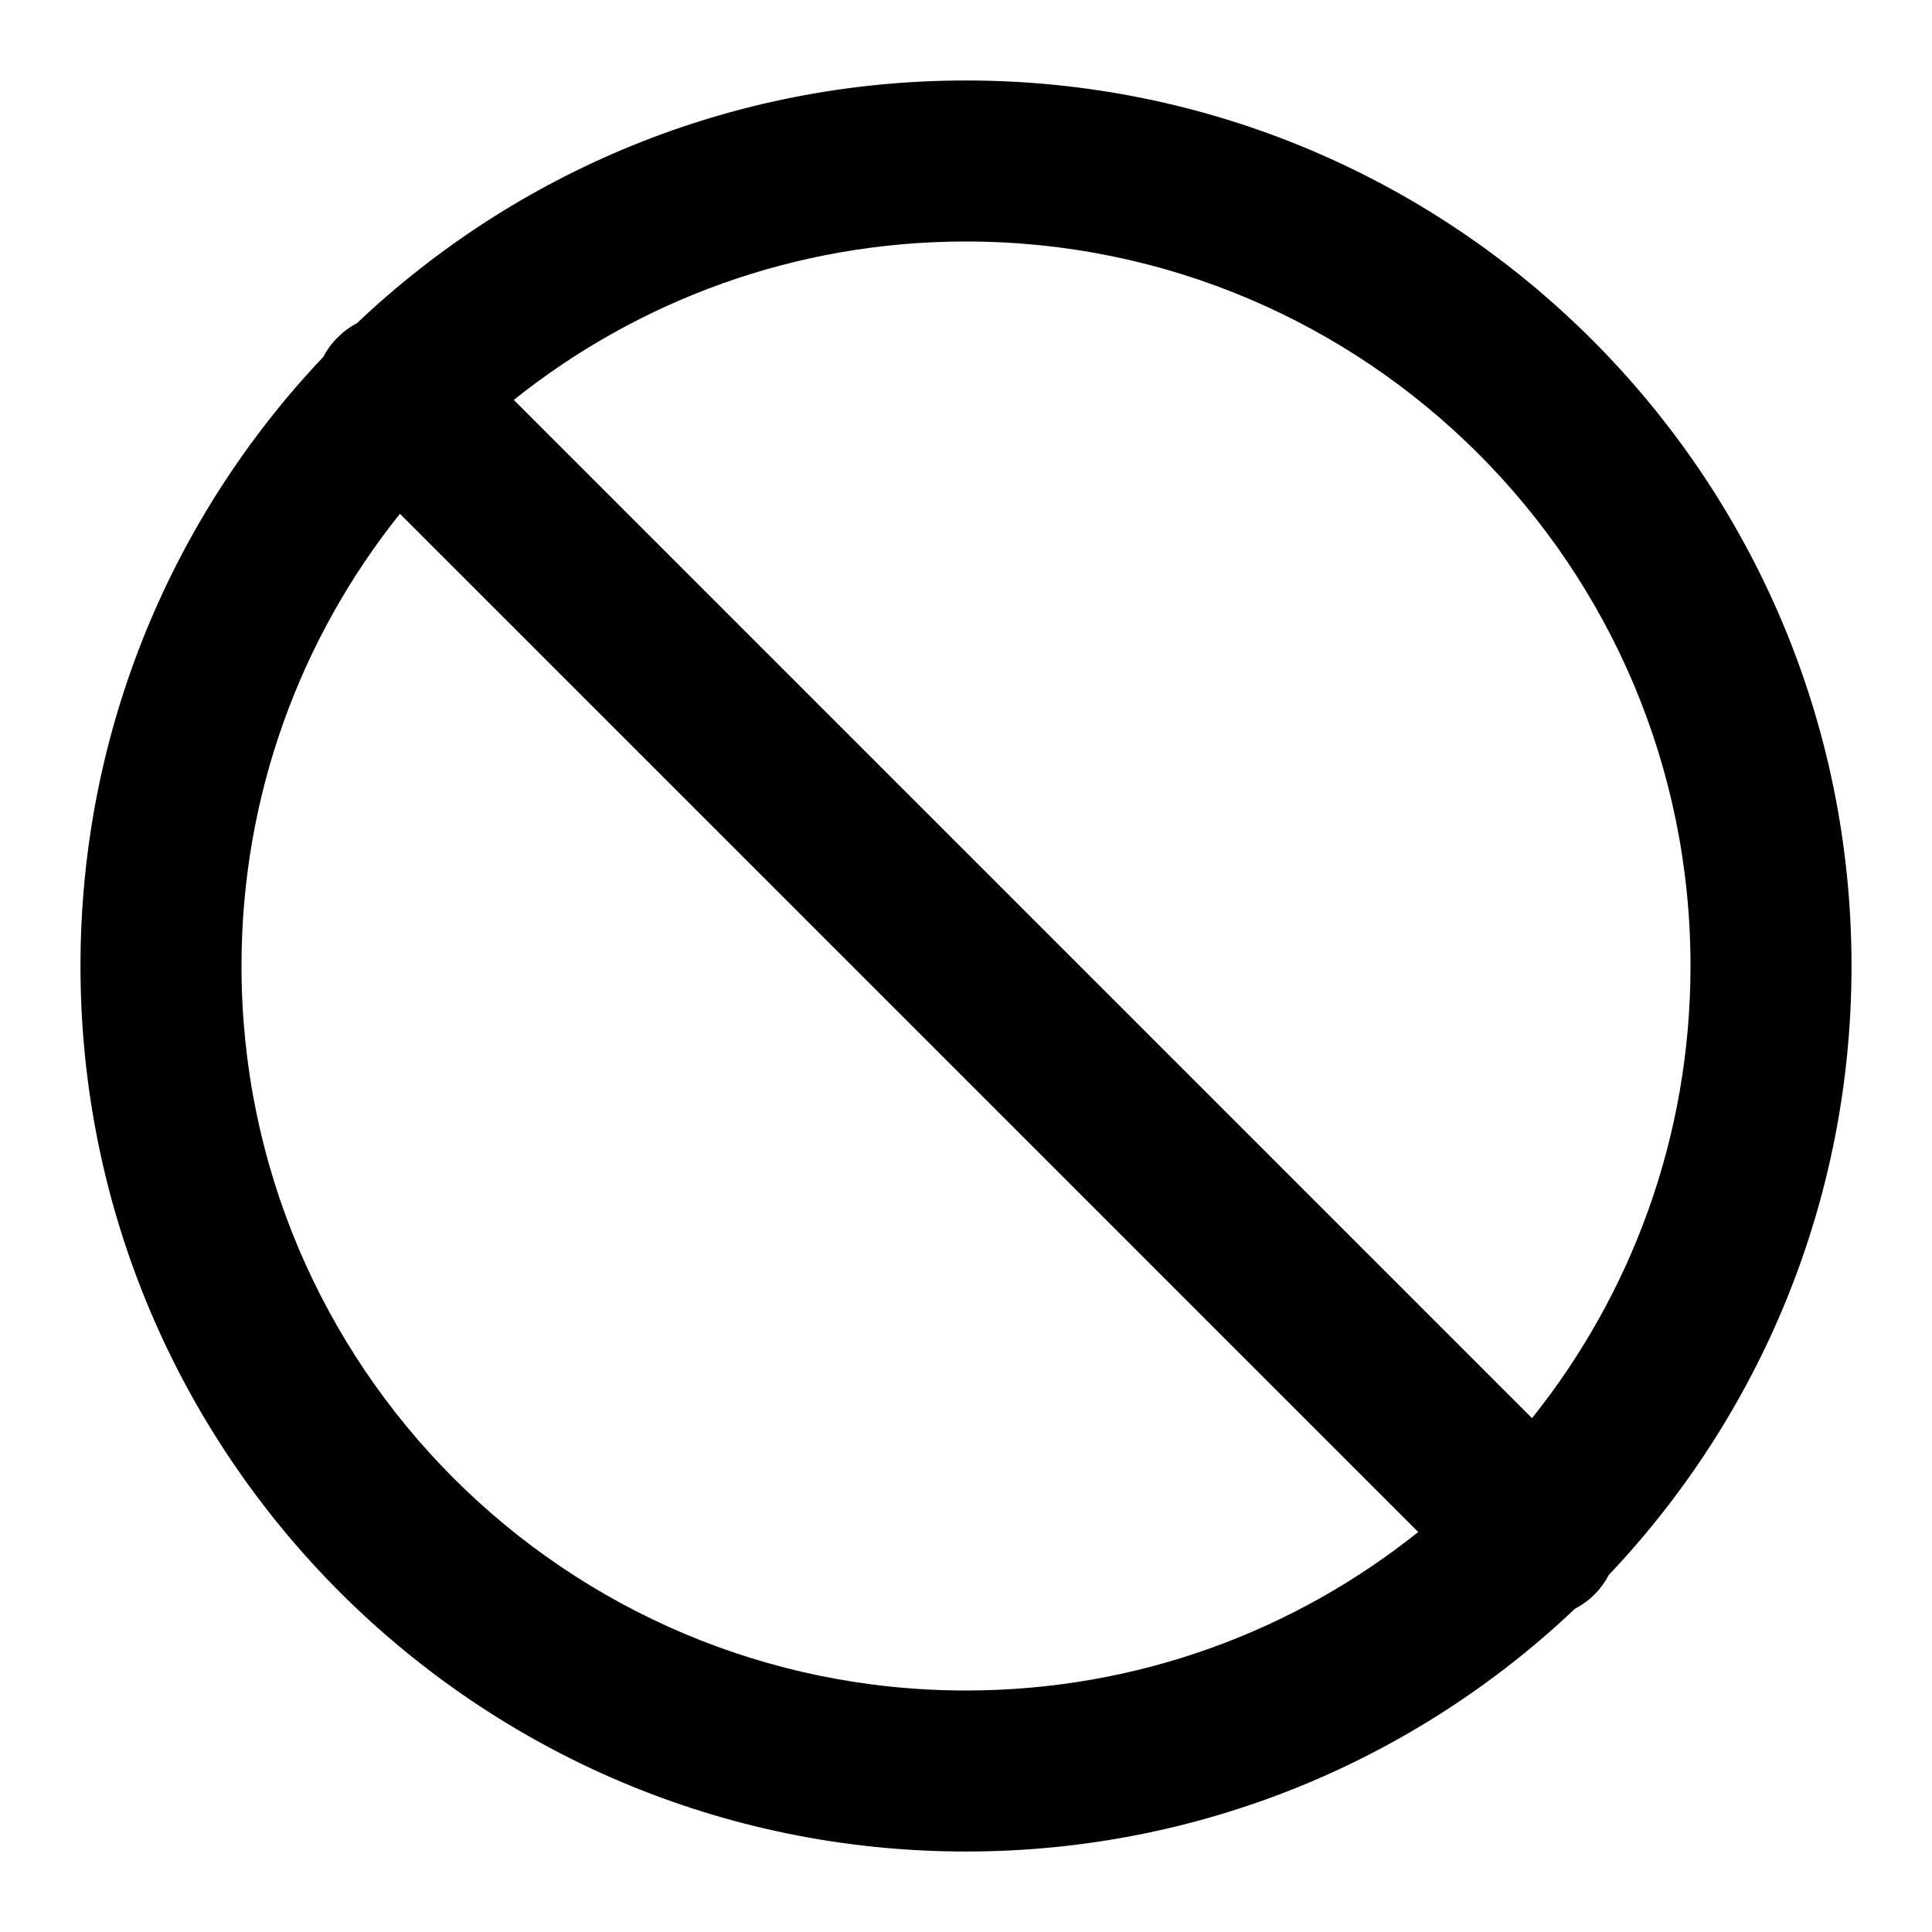
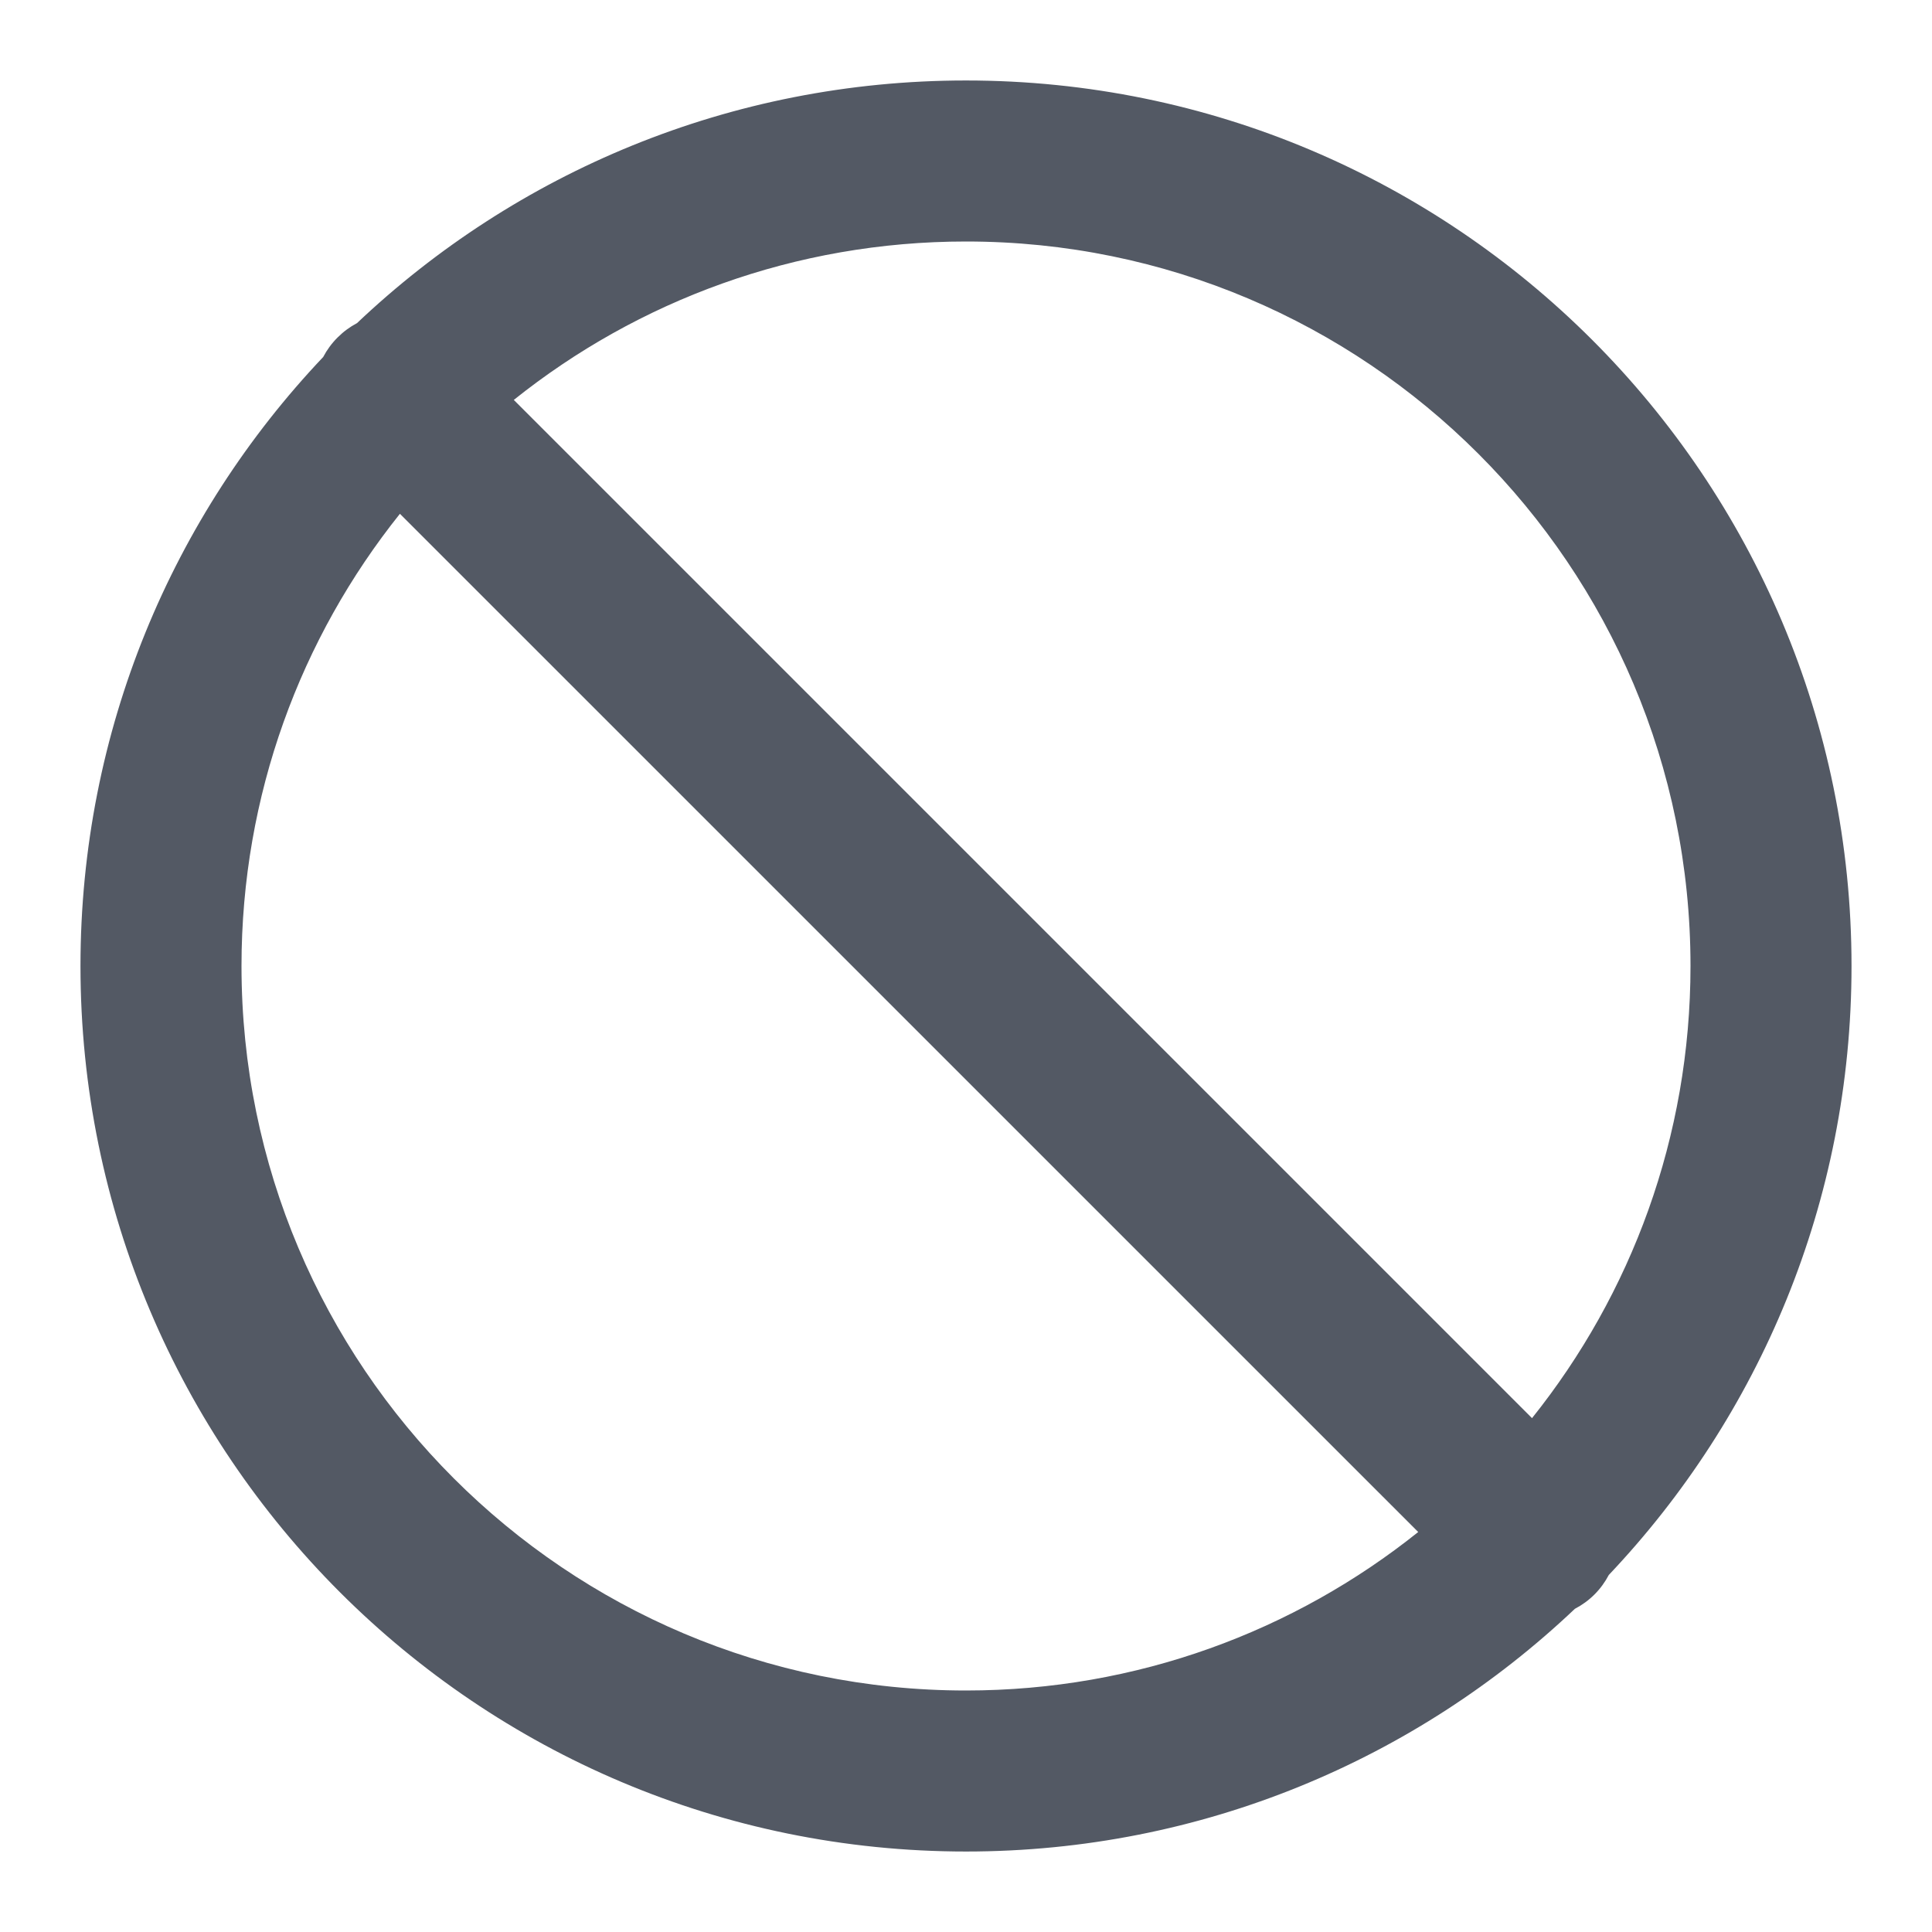
<svg xmlns="http://www.w3.org/2000/svg" width="32" height="32" viewBox="0 0 32 32" fill="none">
-   <path d="M28 16C28 9.373 22.628 4 16 4C13.167 4 10.563 4.982 8.51 6.624L25.375 23.489C27.017 21.437 28 18.833 28 16ZM4 16C4 22.627 9.373 28 16 28C18.833 28 21.437 27.017 23.49 25.375L6.624 8.51C4.982 10.563 4 13.166 4 16ZM30.667 16C30.667 19.907 29.138 23.457 26.647 26.086C26.586 26.202 26.507 26.312 26.41 26.409C26.312 26.507 26.202 26.586 26.085 26.647C23.457 29.138 19.907 30.667 16 30.667C7.9 30.667 1.333 24.1 1.333 16C1.333 12.092 2.862 8.542 5.353 5.913C5.414 5.797 5.493 5.688 5.591 5.59C5.688 5.493 5.797 5.413 5.913 5.352C8.542 2.861 12.093 1.333 16 1.333C24.1 1.333 30.667 7.9 30.667 16Z" fill="black" />
+   <path d="M28 16C28 9.373 22.628 4 16 4C13.167 4 10.563 4.982 8.51 6.624L25.375 23.489C27.017 21.437 28 18.833 28 16ZM4 16C4 22.627 9.373 28 16 28C18.833 28 21.437 27.017 23.49 25.375L6.624 8.51C4.982 10.563 4 13.166 4 16ZM30.667 16C30.667 19.907 29.138 23.457 26.647 26.086C26.586 26.202 26.507 26.312 26.41 26.409C26.312 26.507 26.202 26.586 26.085 26.647C23.457 29.138 19.907 30.667 16 30.667C7.9 30.667 1.333 24.1 1.333 16C1.333 12.092 2.862 8.542 5.353 5.913C5.414 5.797 5.493 5.688 5.591 5.59C5.688 5.493 5.797 5.413 5.913 5.352C8.542 2.861 12.093 1.333 16 1.333C24.1 1.333 30.667 7.9 30.667 16Z" fill="#535964" />
</svg>
